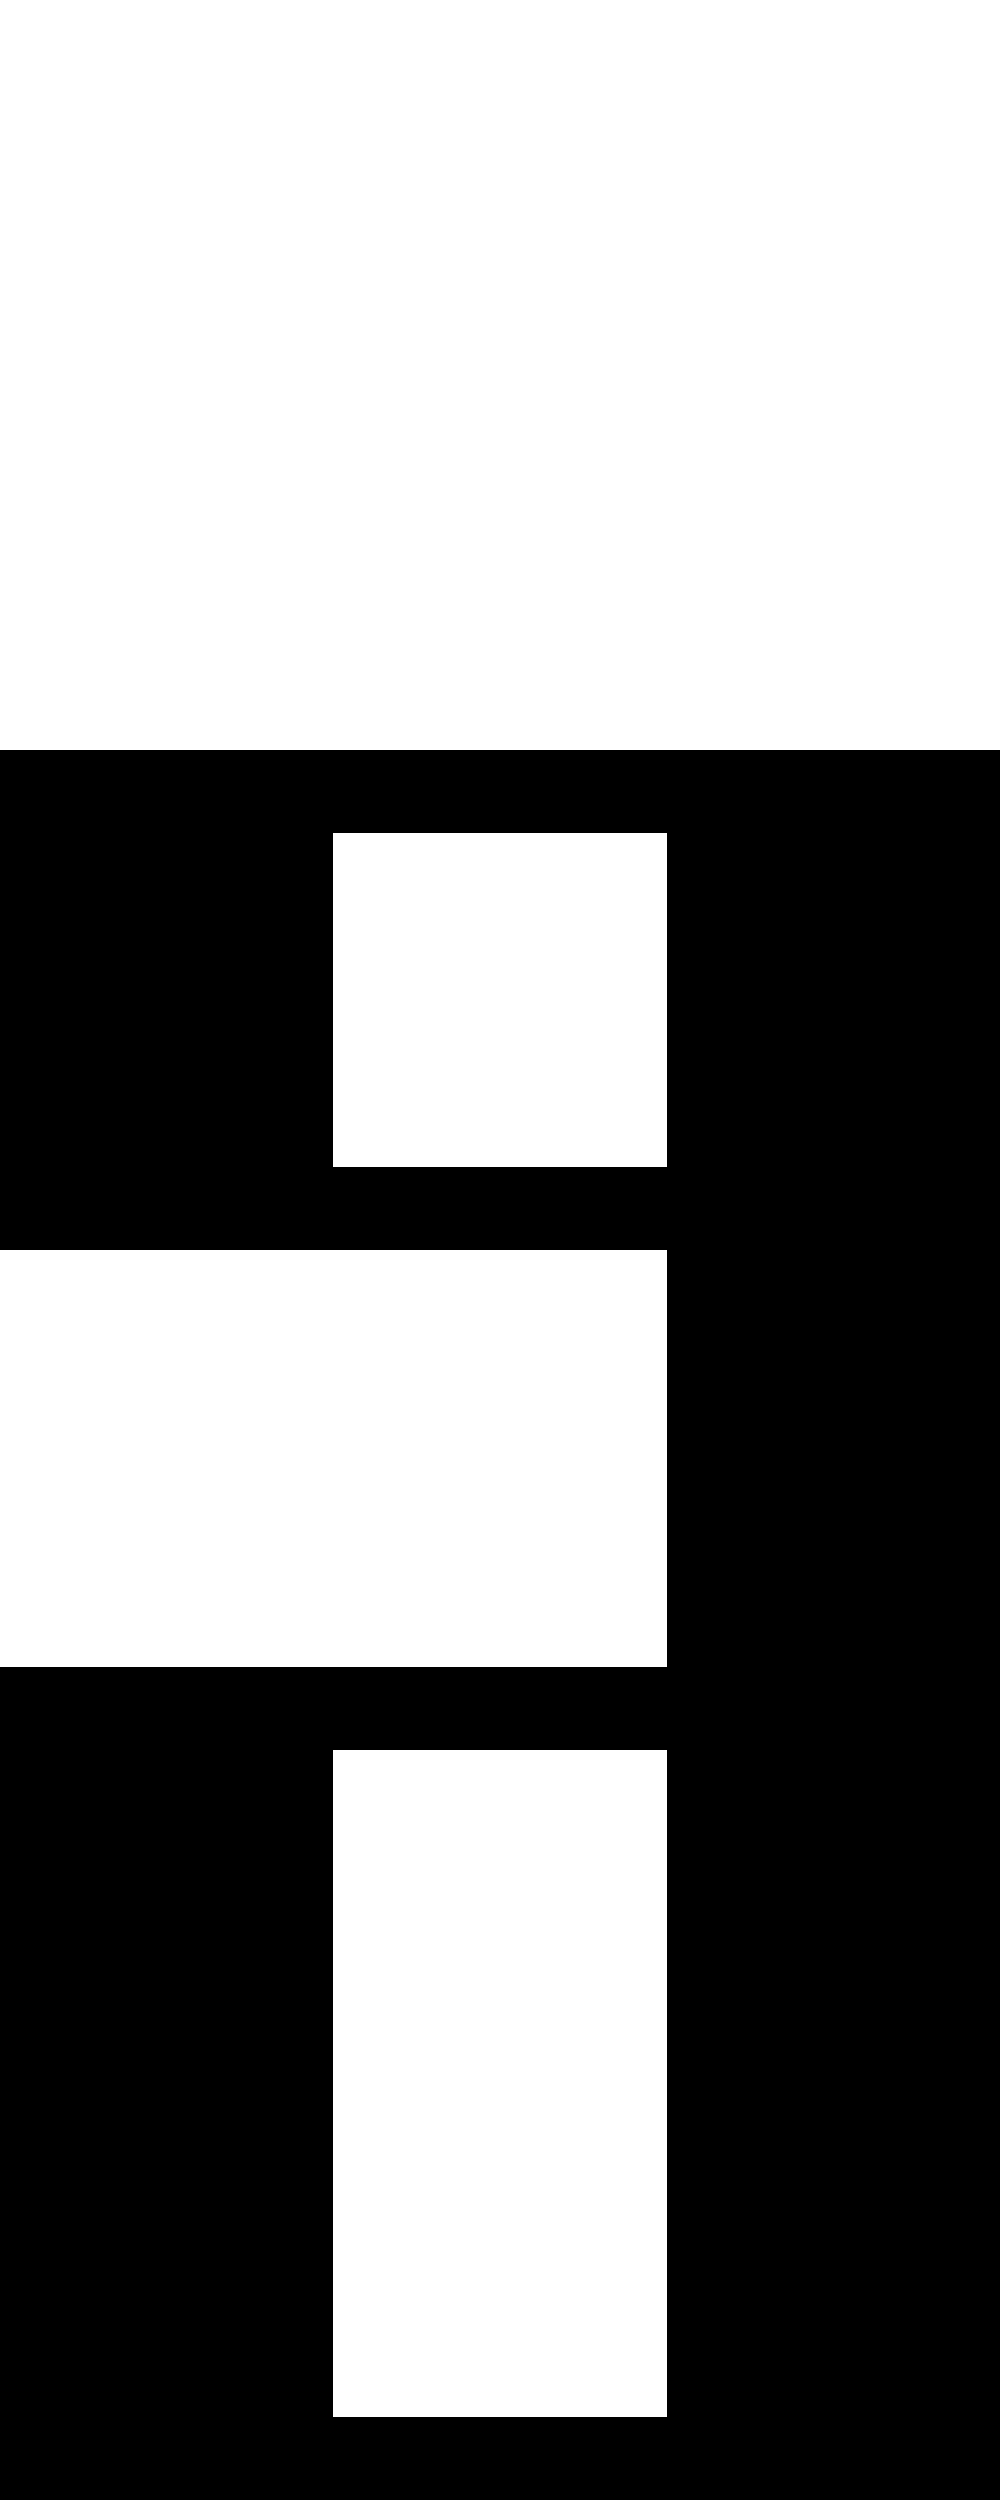
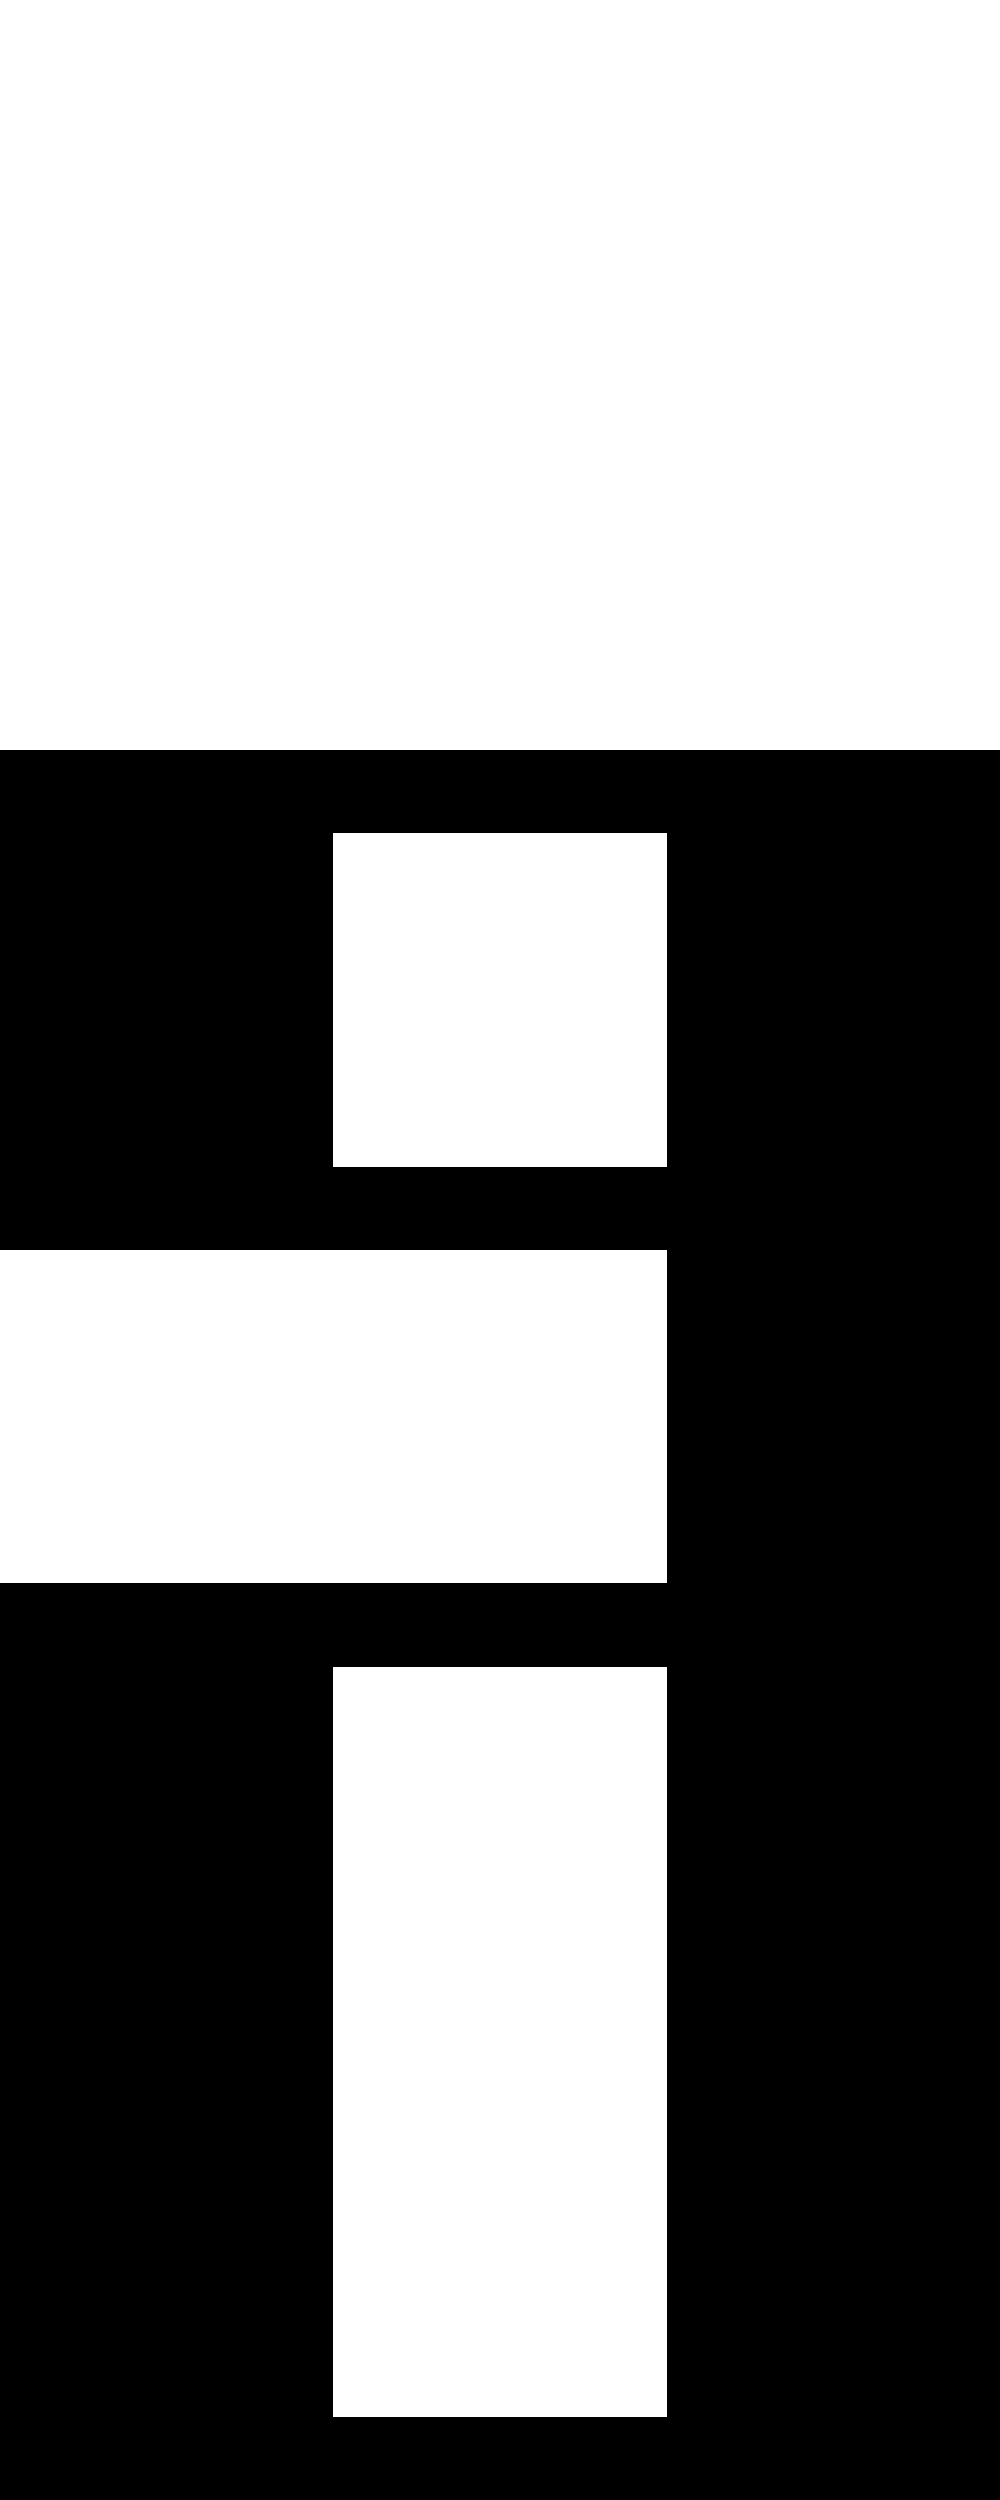
<svg xmlns="http://www.w3.org/2000/svg" viewBox="0 0 12 30" width="12" height="30" shape-rendering="crispEdges">
  <g>
    <polygon class="g" points="0,9 12,9 12,10 0,10" />
    <polygon class="g" points="0,10 4,10 4,14 0,14" />
    <polygon class="g" points="8,10 12,10 12,14 8,14" />
    <polygon class="g" points="0,14 12,14 12,15 0,15" />
    <polygon class="g" points="8,15 12,15 12,20 8,20" />
-     <polygon class="g" points="0,20 12,20 12,21 0,21" />
-     <polygon class="g" points="0,21 4,21 4,25 0,25" />
-     <polygon class="g" points="8,21 12,21 12,25 8,25" />
+     <polygon class="g" points="0,19 12,19 12,20 0,20" />
+     <polygon class="g" points="0,20 4,20 4,25 0,25" />
+     <polygon class="g" points="8,20 12,20 12,25 8,25" />
    <polygon class="g" points="0,25 4,25 4,29 0,29" />
    <polygon class="g" points="8,25 12,25 12,29 8,29" />
    <polygon class="g" points="0,29 12,29 12,30 0,30" />
  </g>
</svg>
